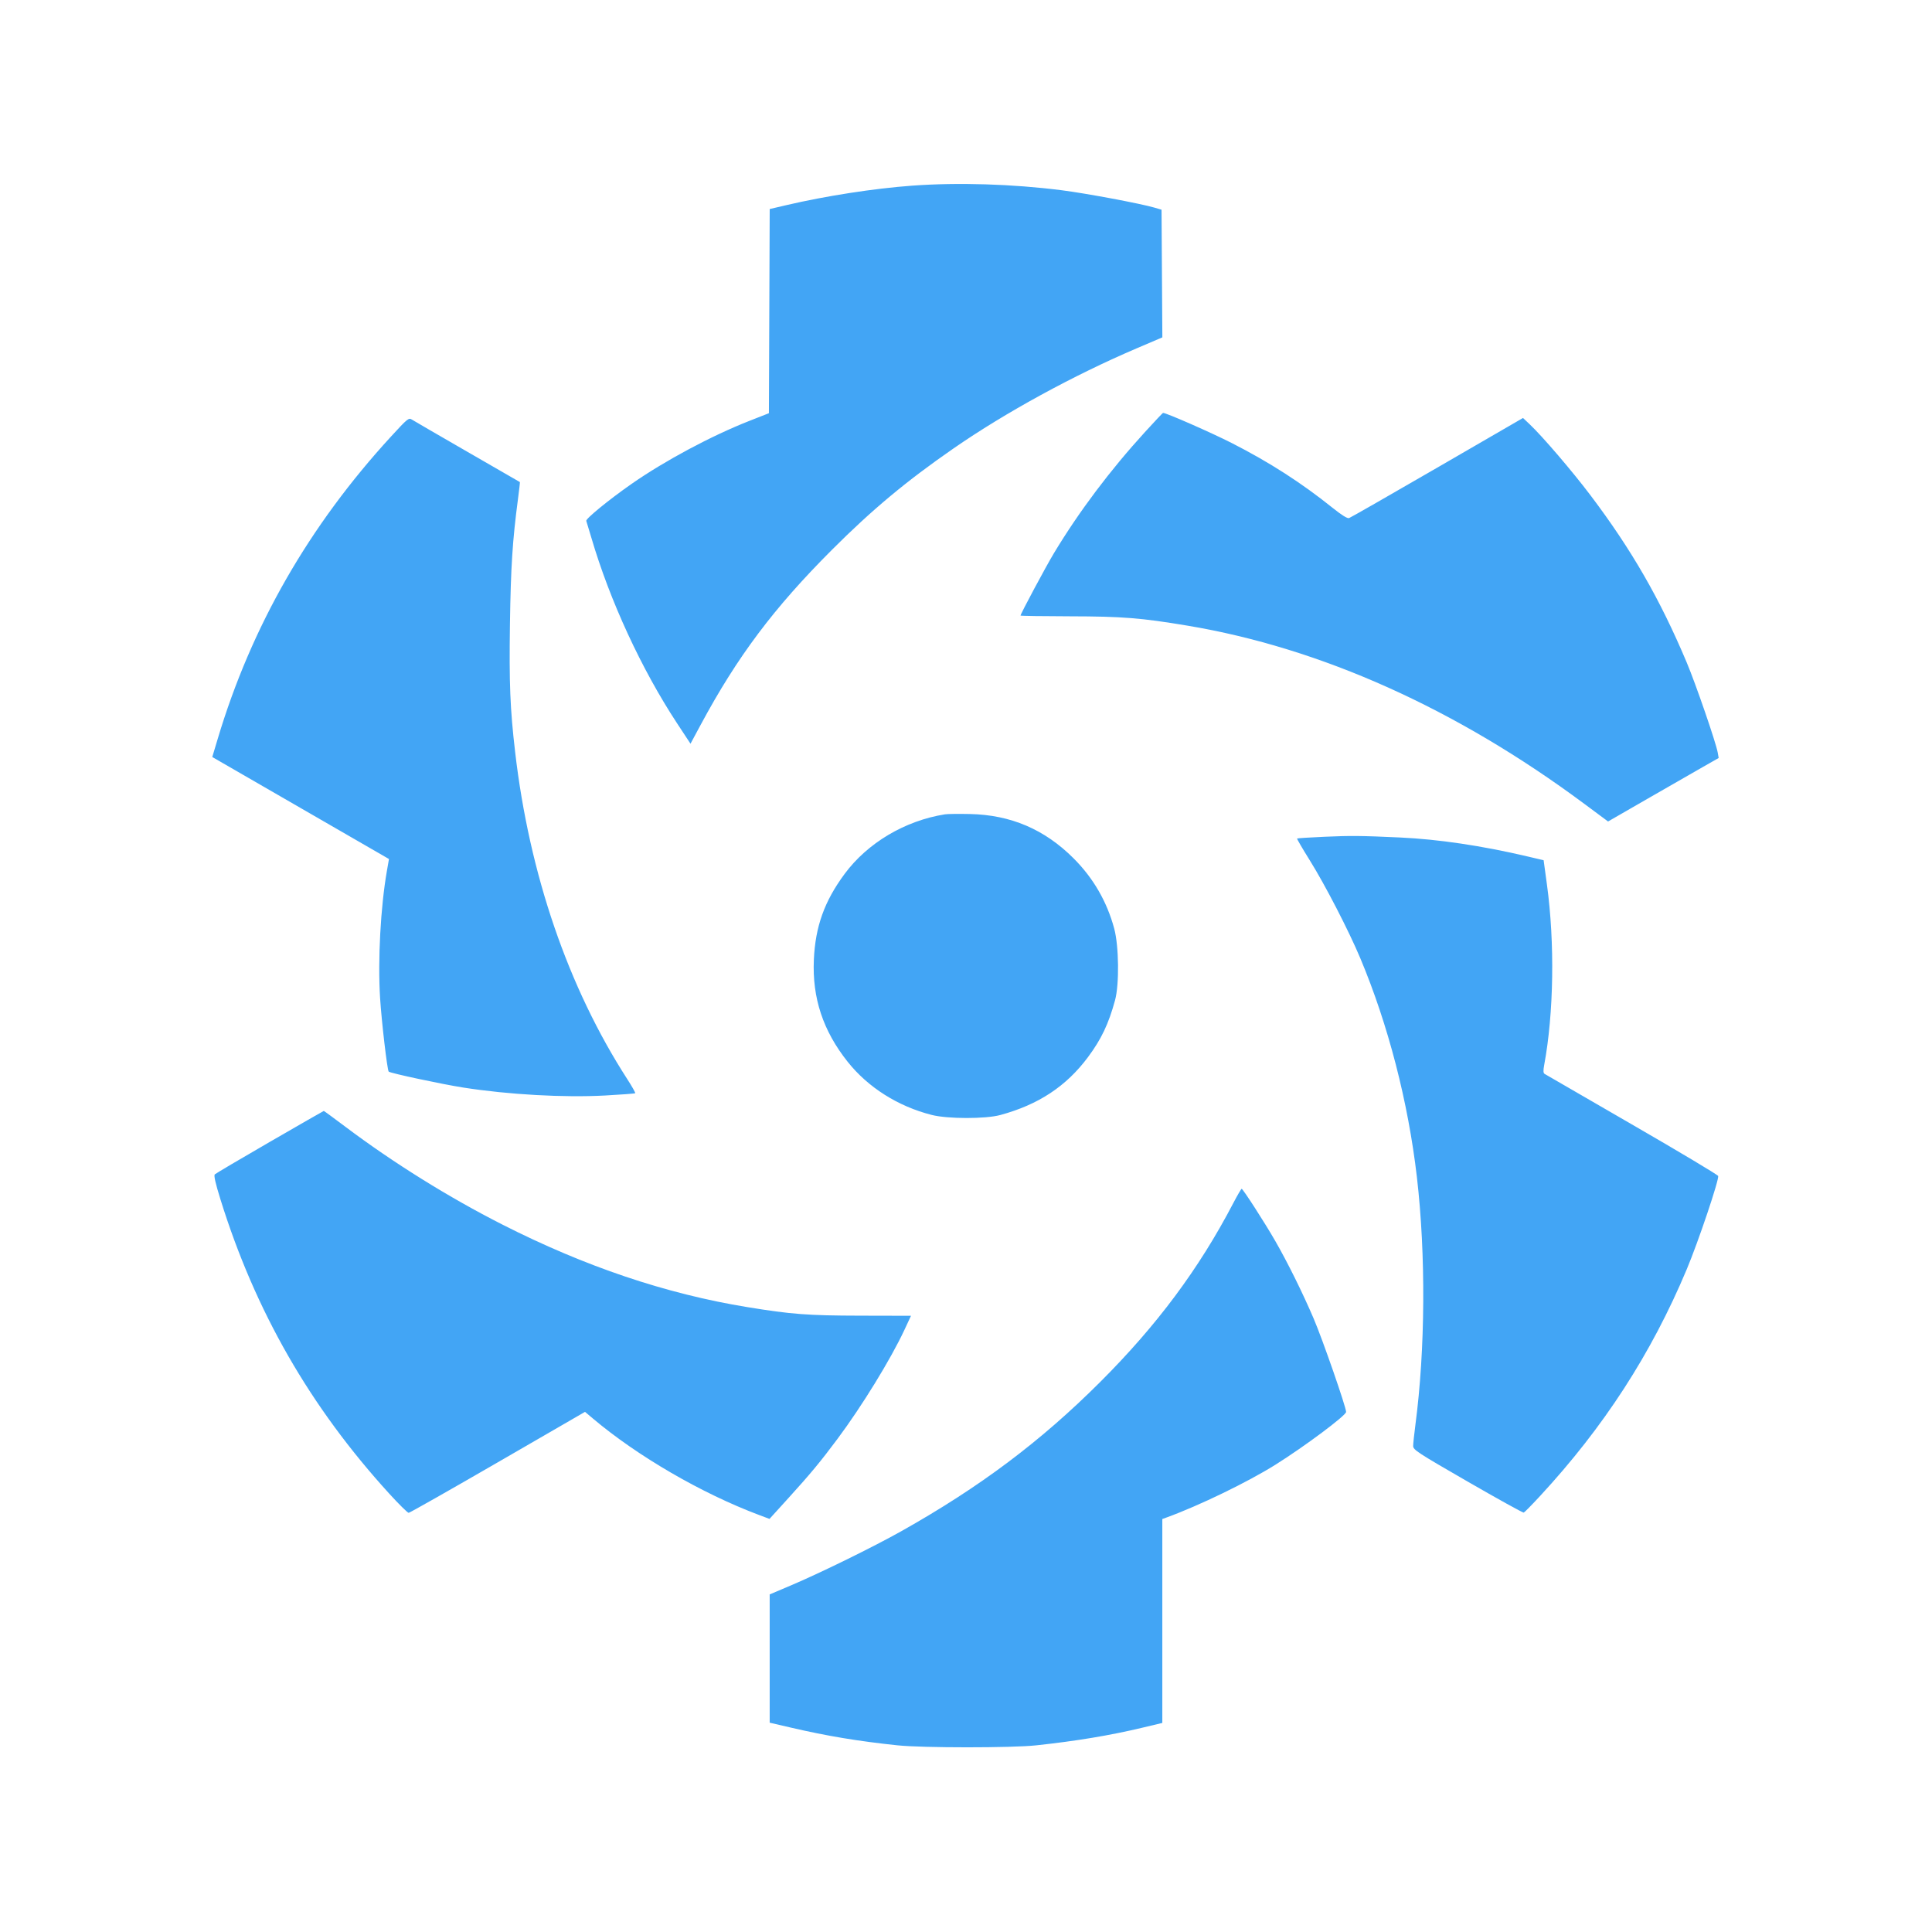
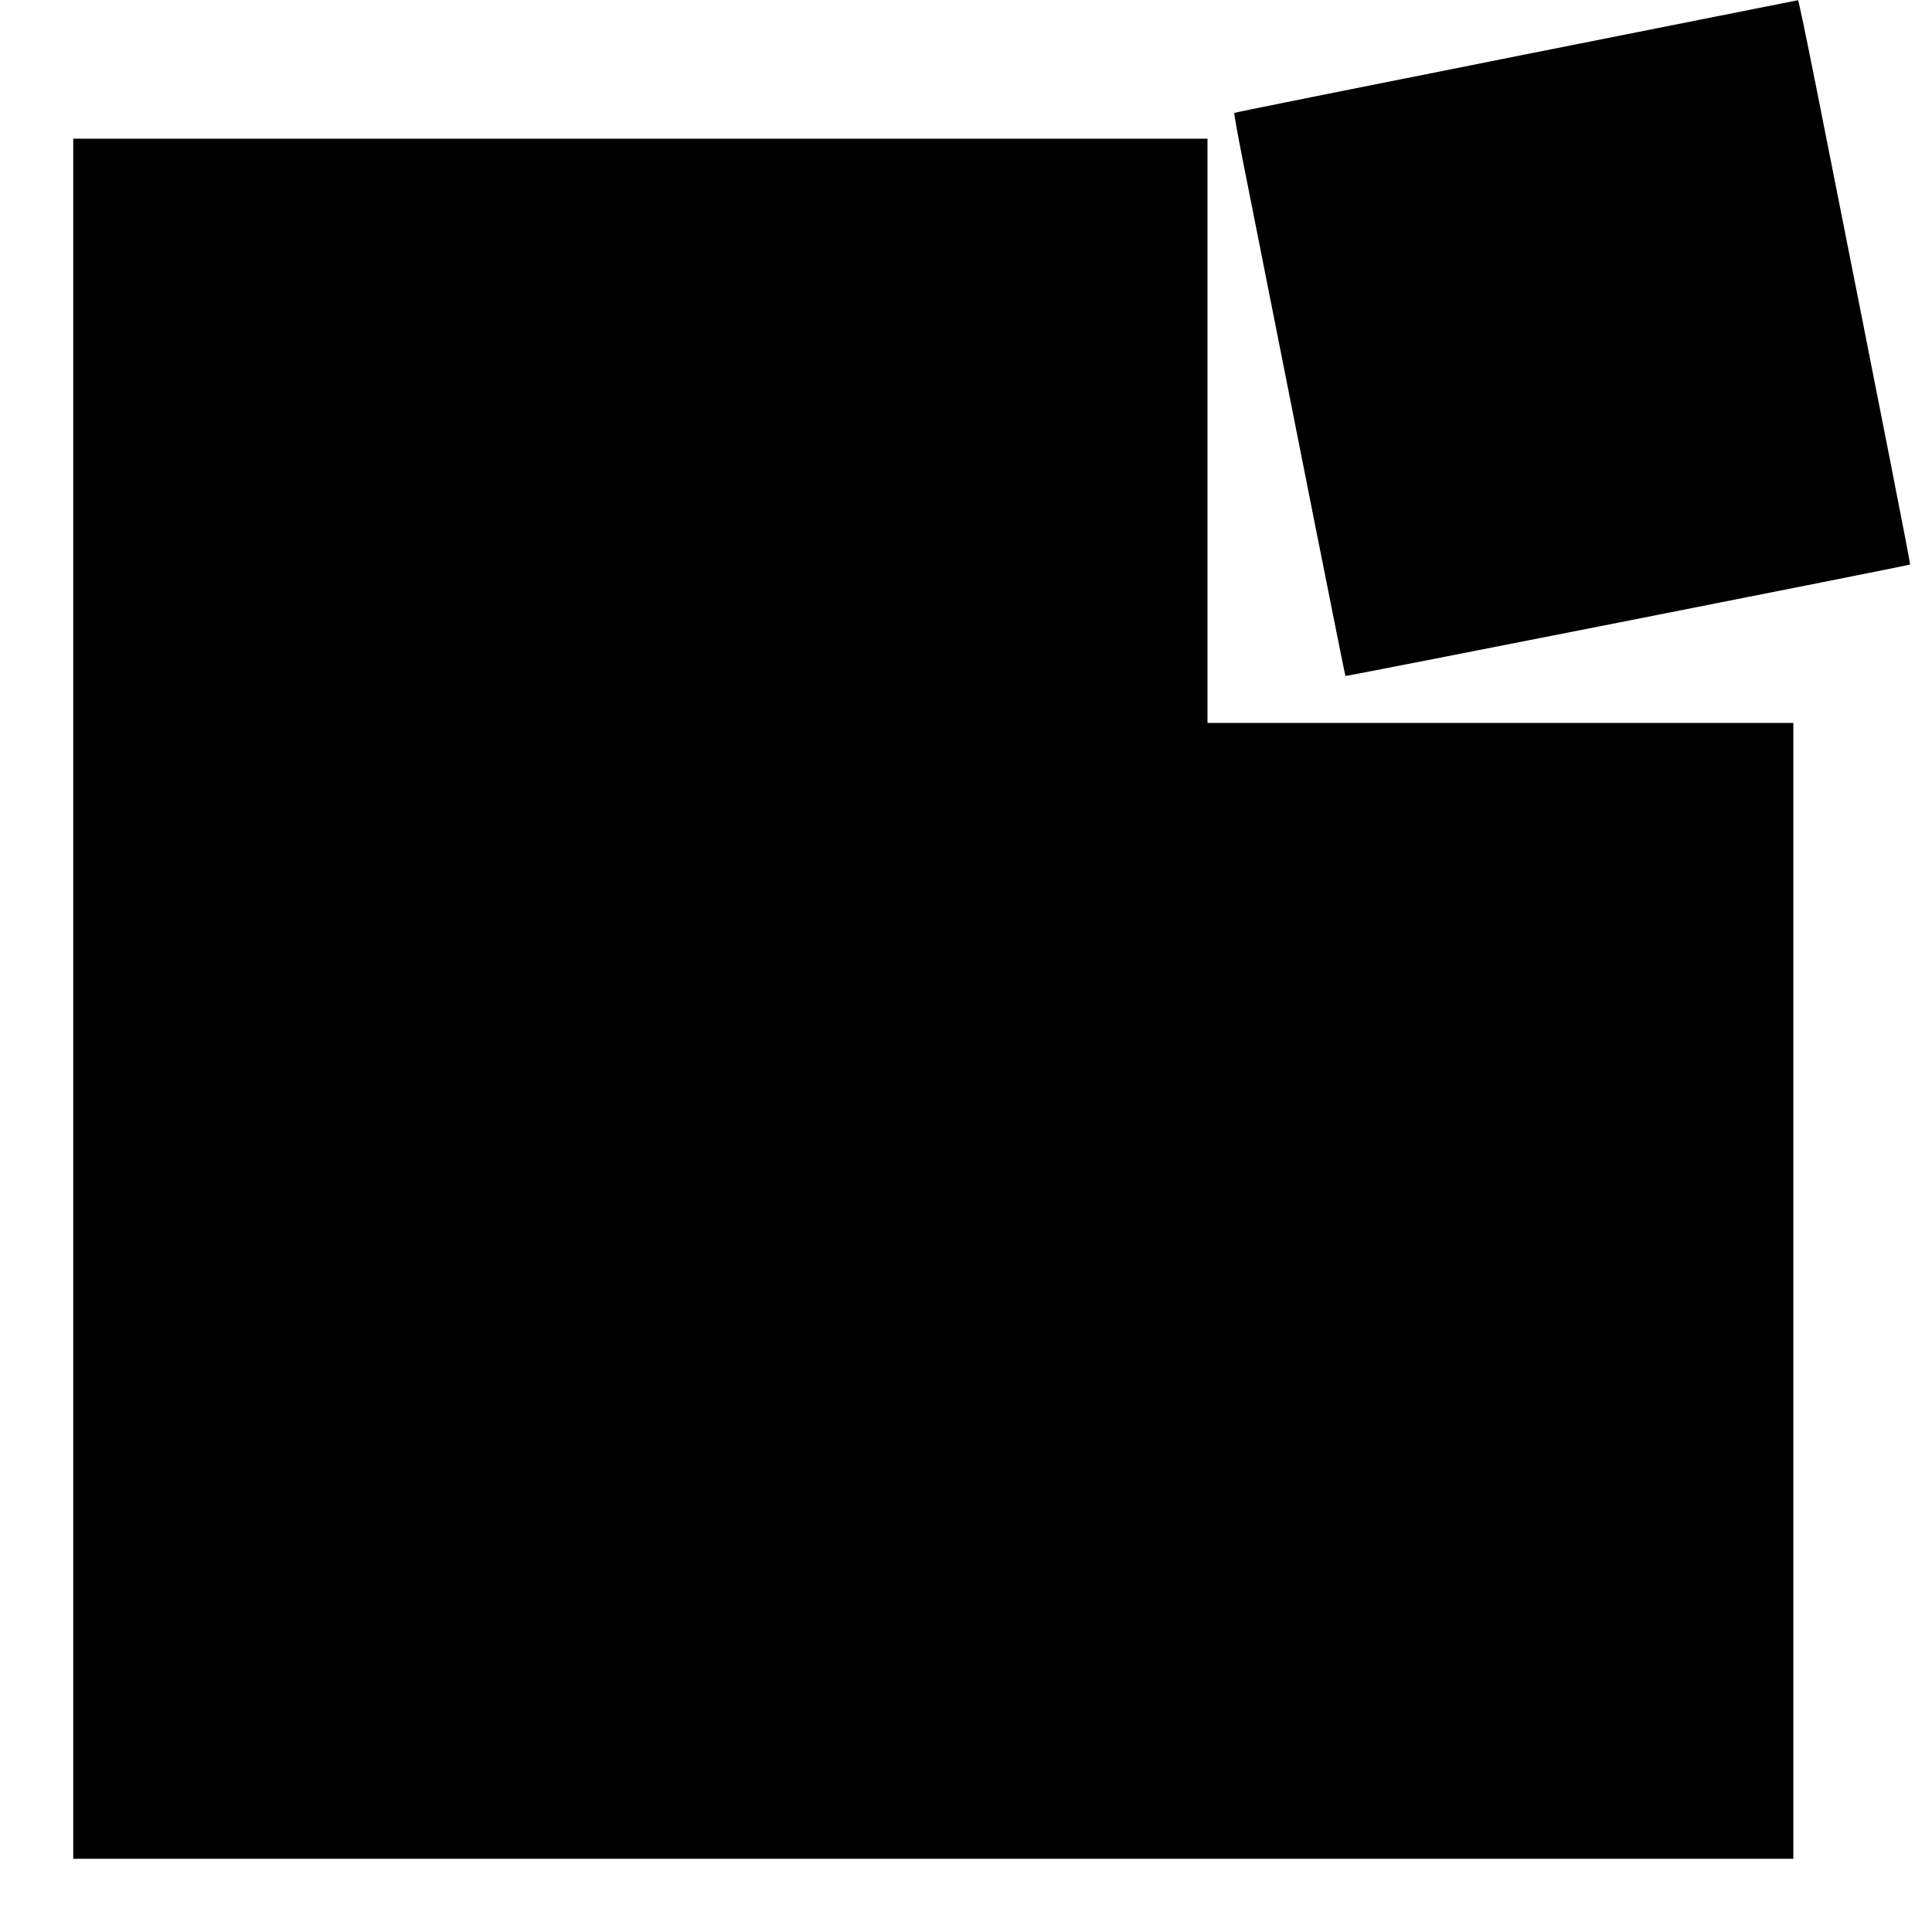
<svg xmlns="http://www.w3.org/2000/svg" width="1240" height="1240">
-   <path d="M585.5 119.157c-24.392 1.775-55.454 6.582-80.743 12.495l-10.743 2.512-.257 65.522-.257 65.523-12.5 4.911c-24.453 9.608-54.301 25.574-75.692 40.488-14.402 10.041-29.52 22.393-29.025 23.713.243.648 1.692 5.443 3.22 10.655 11.868 40.48 32.267 84.639 55.173 119.442l8.503 12.917 6.683-12.417c23.502-43.672 46.807-74.722 84.066-112.002 25.738-25.754 47.825-44.173 78.072-65.109 33.386-23.108 77-46.934 117.761-64.332l16.261-6.94-.261-40.974-.261-40.973-4.5-1.319c-8.958-2.625-43.862-9.169-59.5-11.155-31.749-4.032-66.513-5.102-96-2.957M734.906 277.25c-22.472 24.627-42.334 51.05-58.443 77.75-5.099 8.45-21.464 39.014-21.462 40.083 0 .229 14.287.445 31.75.479 33.627.065 45.612 1.017 75.303 5.978 85.759 14.331 172.63 53.33 254.813 114.394l15.221 11.31 25.706-14.808c14.138-8.144 30.112-17.312 35.497-20.372l9.79-5.564-.61-3.5c-1.096-6.29-14.149-44.185-19.977-58-17.139-40.622-35.248-72.077-61.599-107-11.686-15.488-30.818-37.844-39.039-45.62l-4.356-4.119-55 31.858c-30.25 17.522-55.747 32.106-56.66 32.408-1.079.358-4.75-1.93-10.5-6.543-20.084-16.116-40.545-29.274-64.607-41.547C777.601 277.739 748.585 265 746.461 265c-.207 0-5.407 5.512-11.555 12.25m-483.911 2.889c-52.729 57.452-89.592 121.745-111.254 194.044l-3.501 11.683 56.707 32.735 56.706 32.734-1.326 7.583c-4.069 23.272-5.894 57.248-4.381 81.582.926 14.898 4.591 46.254 5.526 47.28.898.986 34.289 8.122 48.028 10.264 28.958 4.515 64.488 6.499 90.867 5.074 10.377-.56 19.07-1.222 19.319-1.471.248-.248-2.035-4.306-5.074-9.017-37.96-58.843-62.879-131.564-72.005-210.13-3.219-27.711-3.869-43.866-3.307-82.149.534-36.338 1.631-53.441 5.12-79.832.798-6.039 1.368-11.04 1.266-11.112-.102-.073-15.261-8.815-33.686-19.427-18.425-10.613-34.464-19.919-35.642-20.682-2.027-1.312-2.739-.735-13.363 10.841M606.5 522.653c-25.669 4.073-49.712 18.357-64.437 38.283-12.956 17.531-18.769 33.768-19.713 55.064-1.087 24.502 5.901 45.6 21.676 65.452 13.091 16.473 32.315 28.634 53.974 34.141 10.222 2.599 34.507 2.629 44 .054 24.469-6.637 42.328-18.418 56.253-37.107 8.576-11.511 13.261-21.347 17.403-36.54 2.782-10.202 2.502-34.762-.523-46-4.654-17.286-13.403-32.422-26.057-45.076-18.639-18.639-40.322-27.911-66.576-28.47-7.15-.152-14.35-.062-16 .199m243.676 14.396c-9.529.421-17.487.928-17.685 1.126-.198.198 3.43 6.427 8.061 13.843 9.872 15.805 25.076 45.255 32.515 62.982 17.89 42.628 30.726 92.267 36.33 140.5 5.776 49.707 5.41 110.661-.955 158.936-.793 6.015-1.442 12.144-1.442 13.62 0 2.476 2.712 4.248 35.027 22.888 19.264 11.113 35.44 20.059 35.946 19.88.506-.178 5.205-4.957 10.444-10.619 40.968-44.285 71.417-91.321 94.113-145.385 7.518-17.906 21.003-57.989 20.208-60.062-.302-.785-25.229-15.681-55.393-33.103-30.165-17.421-55.37-32.011-56.011-32.422-.843-.54-.908-2.132-.233-5.74 6.158-32.924 6.854-78.418 1.771-115.688l-2.141-15.695-10.616-2.49c-29.261-6.862-56.983-10.974-81.615-12.105-25.026-1.149-31.483-1.212-48.324-.466M173.193 732.877c-18.869 10.91-34.771 20.301-35.338 20.868-.708.708.416 5.685 3.59 15.893 22.372 71.955 57.534 133.26 108.468 189.112 6.144 6.737 11.715 12.235 12.379 12.217.665-.019 26.402-14.607 57.195-32.419l55.987-32.386 5.013 4.231c28.719 24.239 69.849 48.122 106.705 61.961l6.691 2.512 11.972-13.183c14.282-15.727 20.74-23.512 31.675-38.183 15.78-21.171 34.174-51.134 42.972-70l4.197-9-32.6-.072c-33.662-.073-44.236-.877-72.599-5.517-52.086-8.52-104.017-26.026-157-52.926-34.47-17.5-69.941-39.589-100.682-62.699-7.525-5.657-13.825-10.277-14-10.266-.175.011-15.756 8.946-34.625 19.857M791.52 772.25c-22.058 42.207-48.977 78.371-85.449 114.795-38.124 38.072-77.236 67.416-127.546 95.69-17.969 10.099-51.743 26.686-70.775 34.76l-13.75 5.834v82.327l13.75 3.194c23.233 5.395 43.059 8.689 68.25 11.336 16.09 1.691 73.361 1.705 89 .021 25.772-2.774 47.439-6.375 68.25-11.344l12.75-3.045V974.95l2.75-1.001c20.982-7.643 52.157-22.755 69.847-33.859 18.882-11.852 45.274-31.559 45.357-33.868.102-2.831-15.119-46.644-20.841-59.99-7.171-16.726-16.651-35.878-24.655-49.808-6.712-11.68-20.708-33.401-21.531-33.415-.315-.005-2.748 4.154-5.407 9.241" fill="#42a5f5" fill-rule="evenodd" />
+   <path d="M973.095 36.107C873.872 55.836 792.472 72.194 792.207 72.46c-.265.265 2.034 13.208 5.109 28.761 36.873 186.483 65.902 332.33 66.206 332.634.387.388 361.64-70.916 362.404-71.53.37-.298-15.327-80.132-60.178-306.075-6.141-30.937-11.409-56.197-11.707-56.131-.298.065-81.723 16.26-180.946 35.988M47 641v552h1104V464H775V89H47v552" fill="undefined" fill-rule="evenodd" />
</svg>
